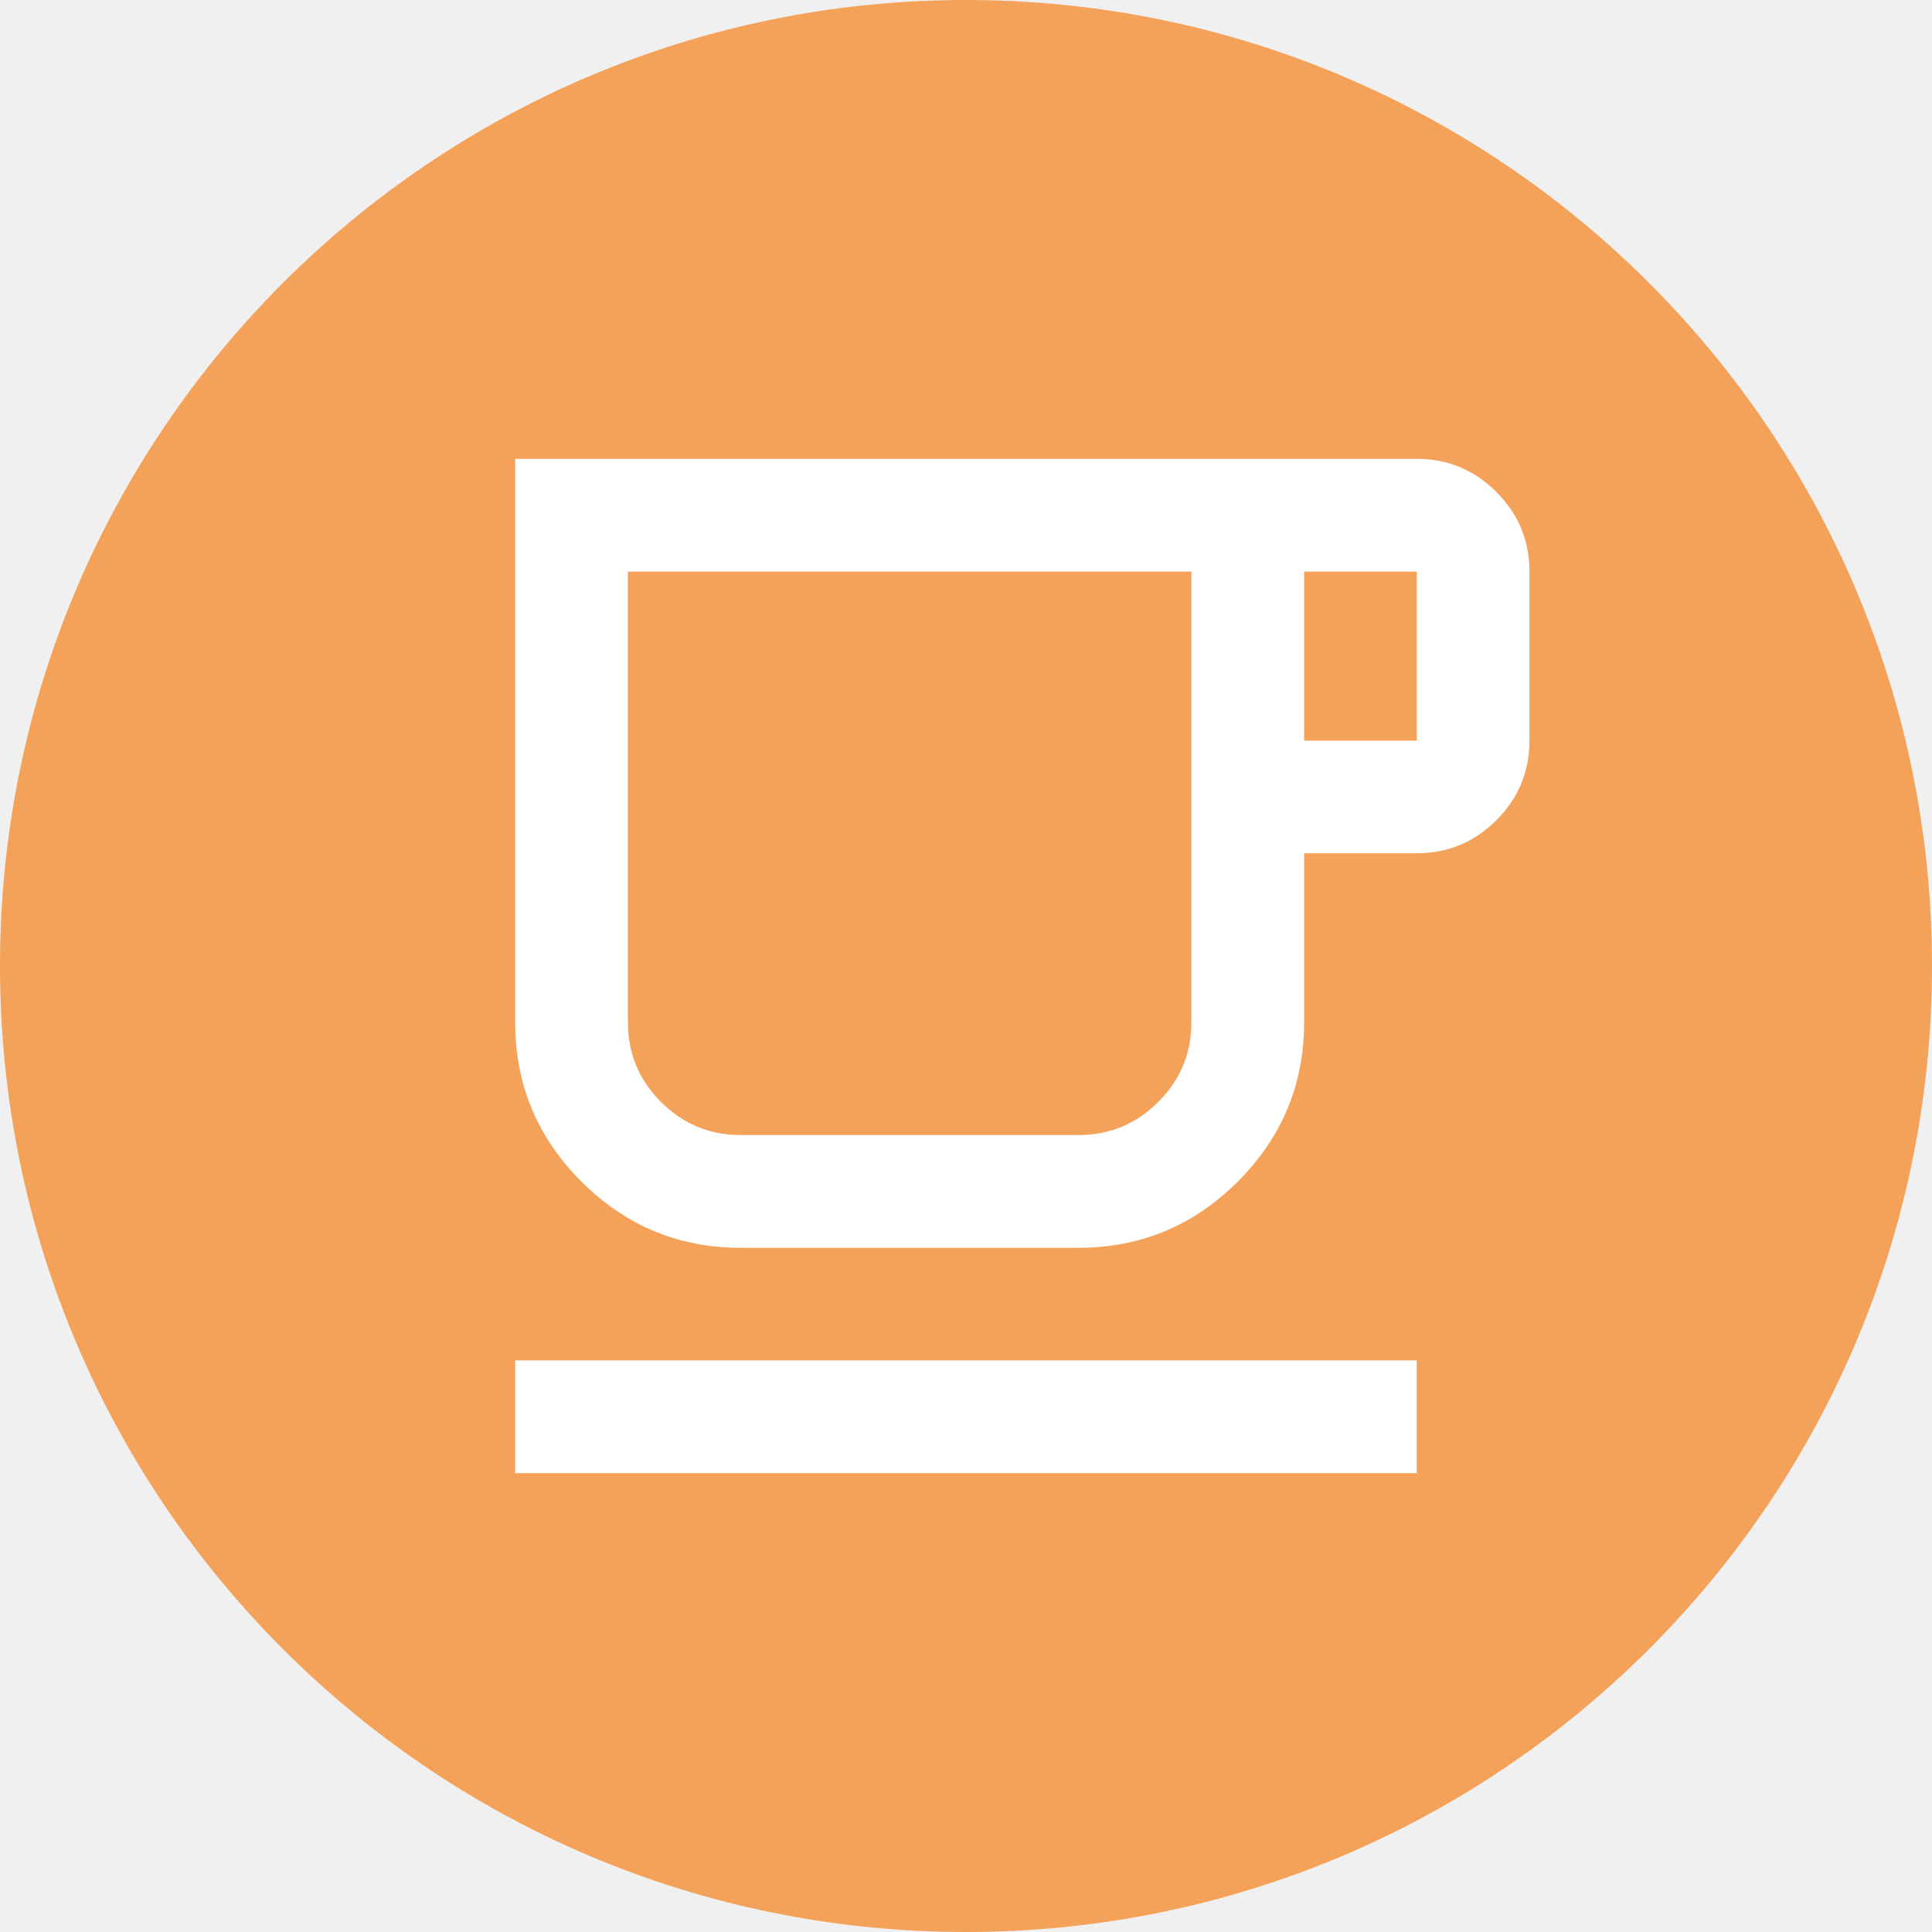
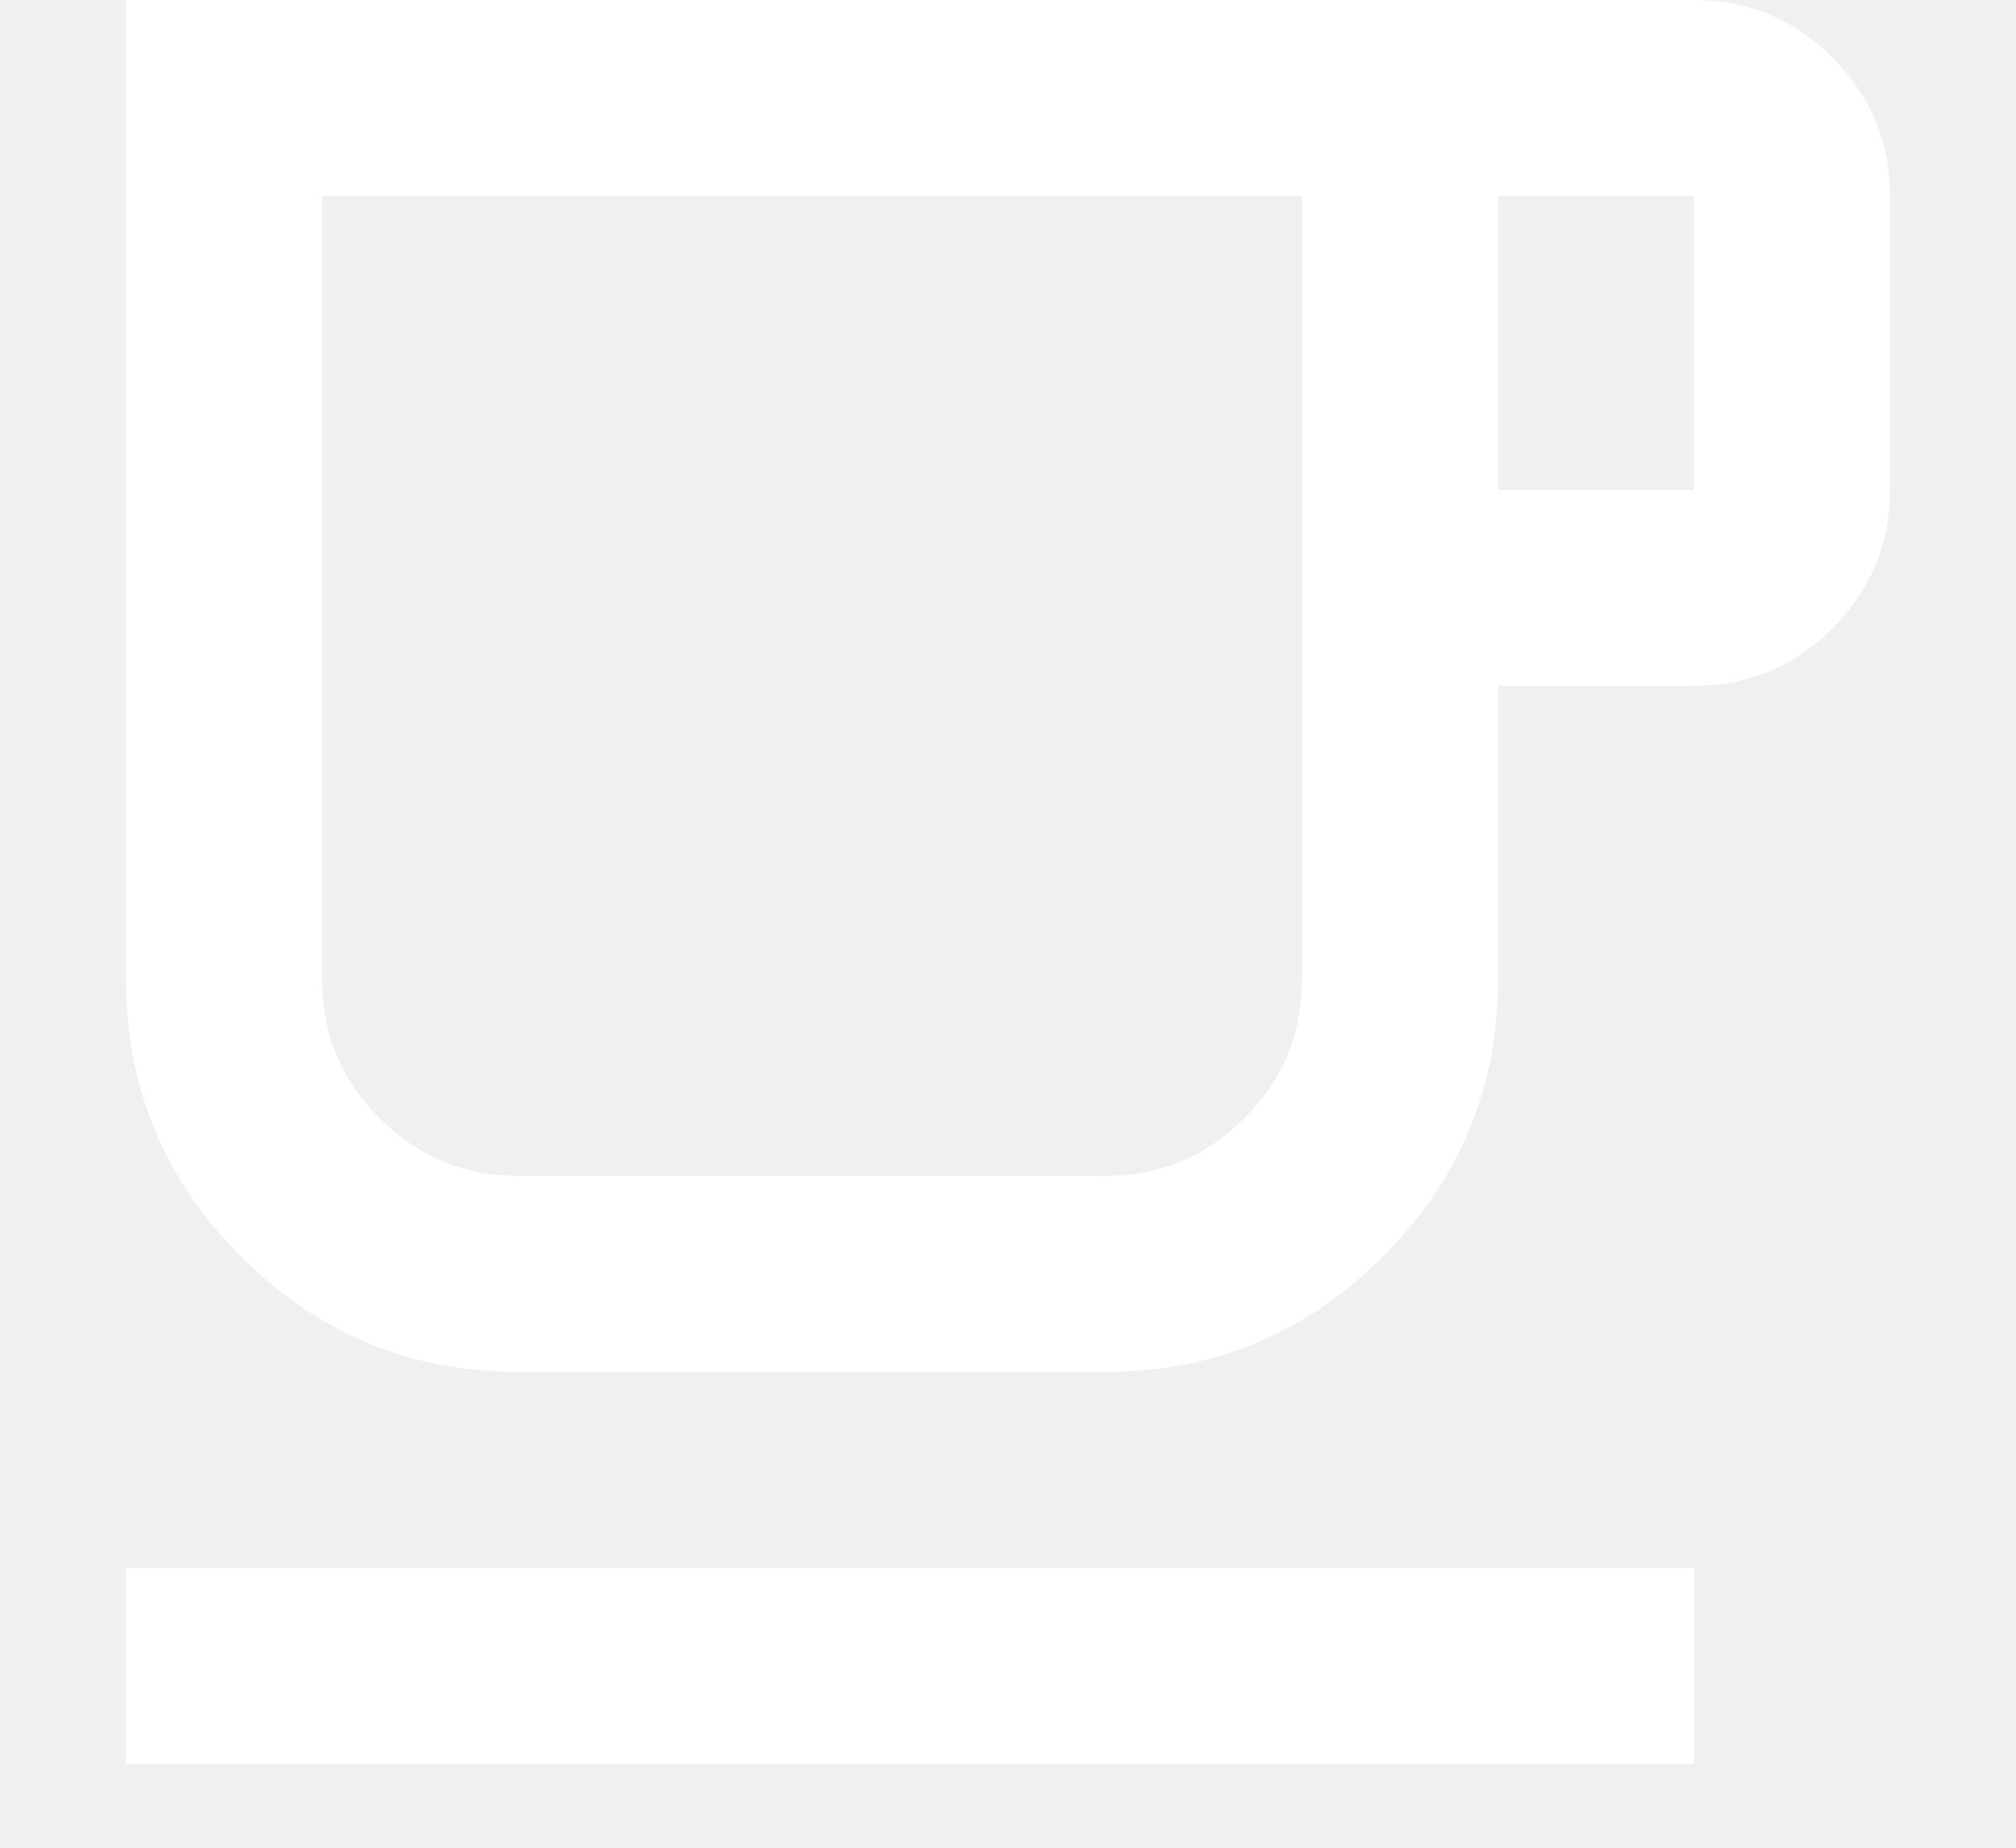
- <svg xmlns="http://www.w3.org/2000/svg" width="20" height="20" viewBox="0 0 20 20" fill="none">
-   <circle cx="10" cy="10" r="10" fill="#F4A259" />
-   <mask id="mask0_2592_2169" style="mask-type:alpha" maskUnits="userSpaceOnUse" x="3" y="3" width="14" height="14">
-     <rect x="3" y="3" width="14" height="14" fill="#D9D9D9" />
-   </mask>
-   <g mask="url(#mask0_2592_2169)">
-     <path d="M5.333 15.25V14.083H14.666V15.25H5.333ZM7.666 12.917C7.025 12.917 6.475 12.688 6.018 12.231C5.561 11.774 5.333 11.225 5.333 10.583V4.75H14.666C14.987 4.75 15.262 4.864 15.49 5.093C15.719 5.321 15.833 5.596 15.833 5.917V7.667C15.833 7.987 15.719 8.262 15.49 8.491C15.262 8.719 14.987 8.833 14.666 8.833H13.5V10.583C13.5 11.225 13.271 11.774 12.814 12.231C12.357 12.688 11.808 12.917 11.166 12.917H7.666ZM7.666 11.75H11.166C11.487 11.75 11.762 11.636 11.99 11.407C12.219 11.179 12.333 10.904 12.333 10.583V5.917H6.5V10.583C6.5 10.904 6.614 11.179 6.842 11.407C7.071 11.636 7.346 11.75 7.666 11.75ZM13.5 7.667H14.666V5.917H13.5V7.667ZM7.666 11.75H6.5H12.333H7.666Z" fill="white" />
-   </g>
+ <svg xmlns="http://www.w3.org/2000/svg" width="12" height="11" viewBox="0 0 12 11" fill="none">
+   <path d="M0.75 10.5V9.333H10.083V10.5H0.75ZM3.083 8.167C2.442 8.167 1.892 7.938 1.435 7.481C0.978 7.024 0.75 6.475 0.75 5.833V0H10.083C10.404 0 10.679 0.114 10.907 0.343C11.136 0.571 11.25 0.846 11.25 1.167V2.917C11.25 3.237 11.136 3.512 10.907 3.741C10.679 3.969 10.404 4.083 10.083 4.083H8.917V5.833C8.917 6.475 8.688 7.024 8.231 7.481C7.774 7.938 7.225 8.167 6.583 8.167H3.083ZM3.083 7H6.583C6.904 7 7.179 6.886 7.407 6.657C7.636 6.429 7.75 6.154 7.75 5.833V1.167H1.917V5.833C1.917 6.154 2.031 6.429 2.259 6.657C2.488 6.886 2.763 7 3.083 7ZM8.917 2.917H10.083V1.167H8.917V2.917ZM3.083 7H1.917H7.75H3.083Z" fill="white" />
</svg>
